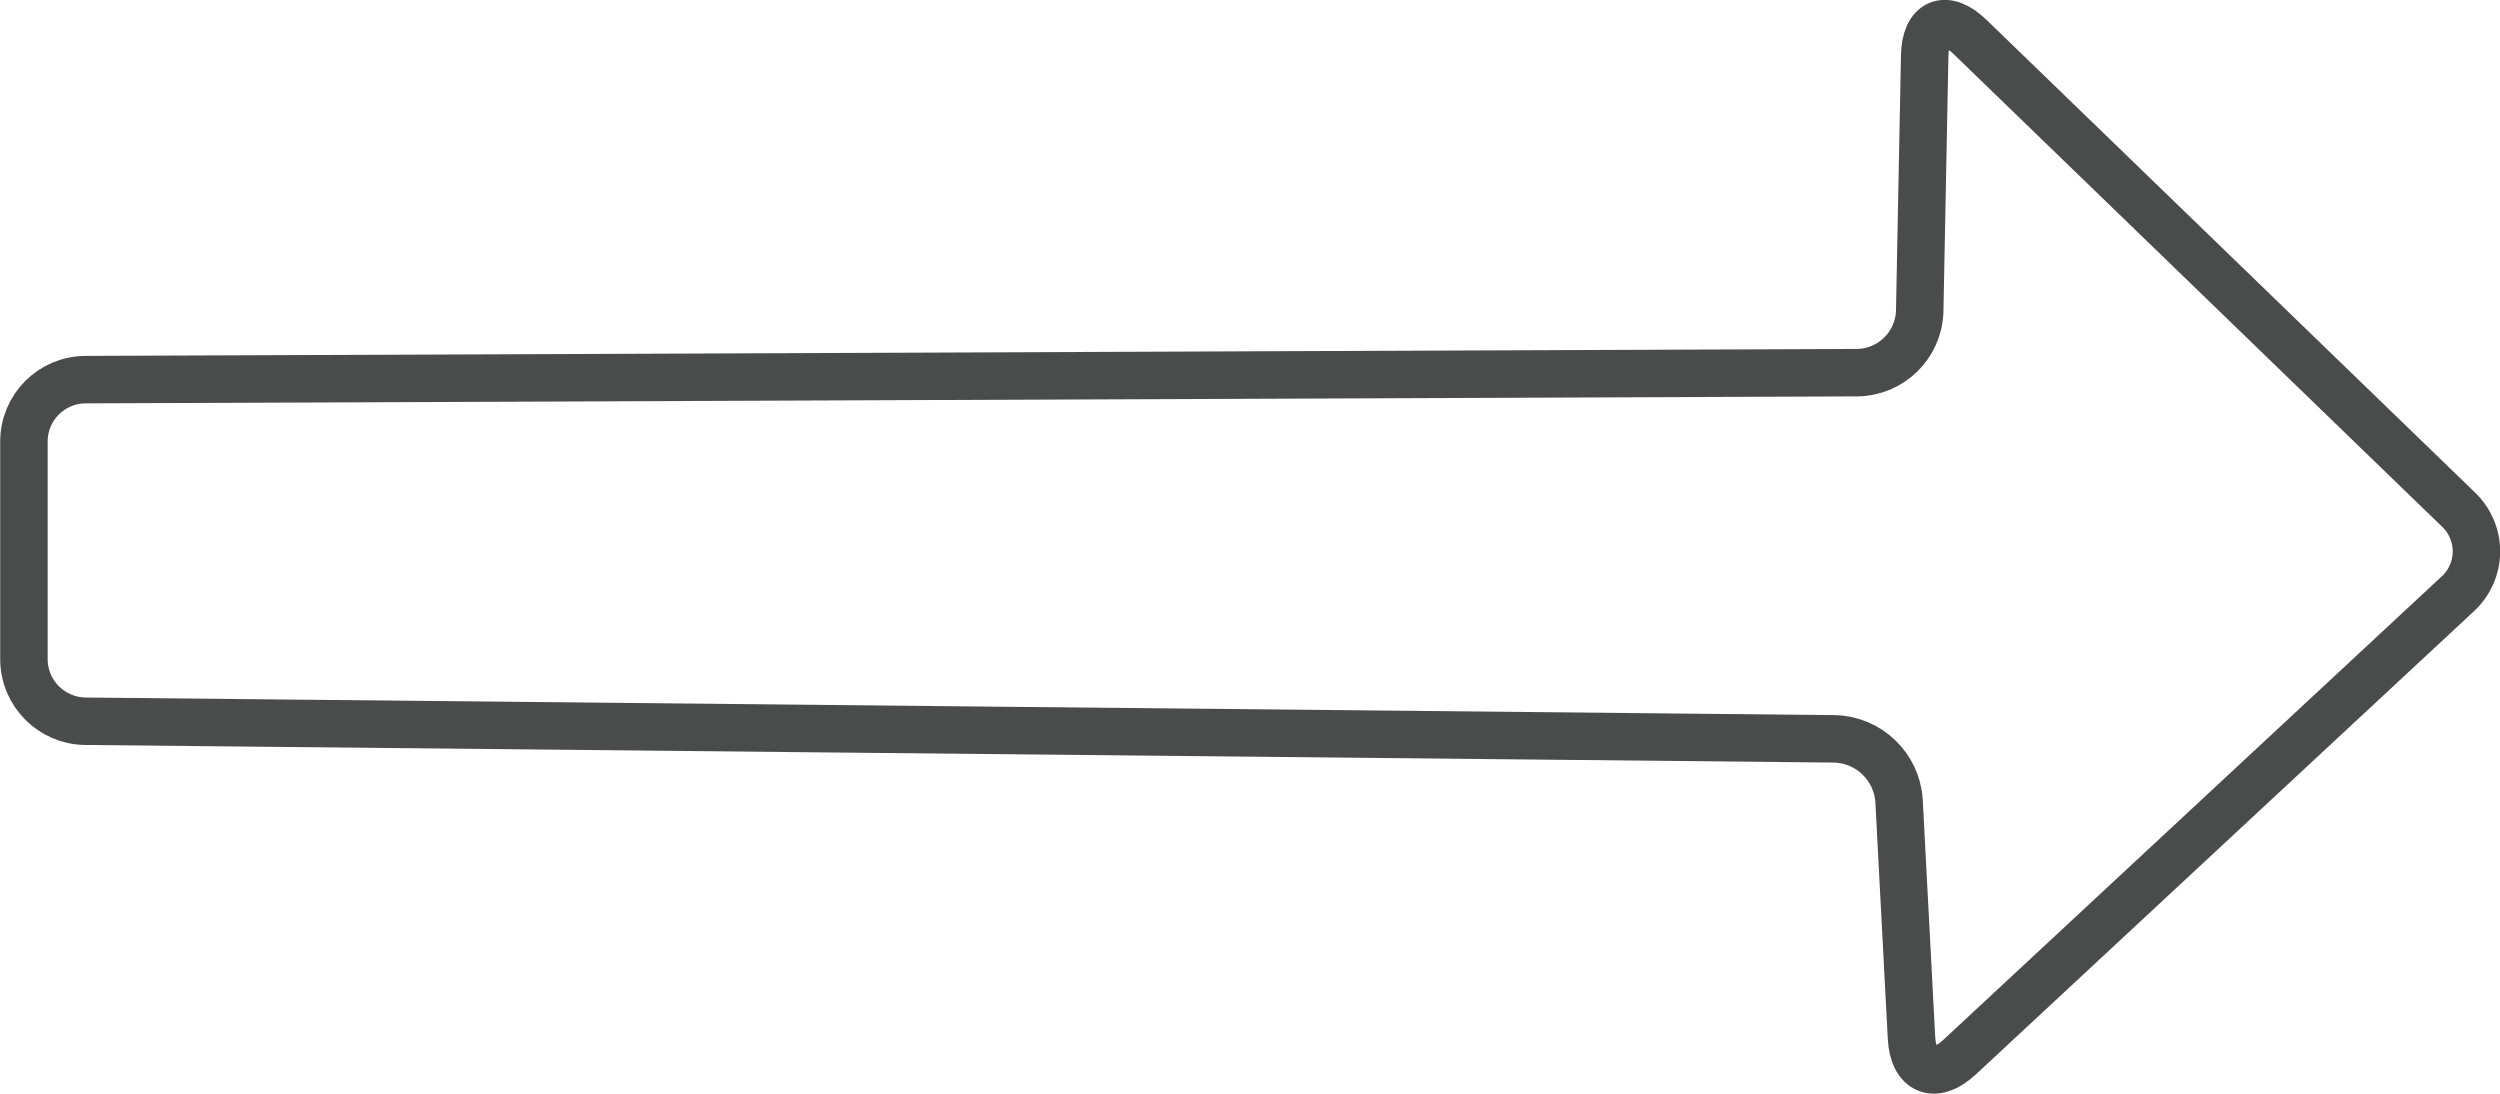
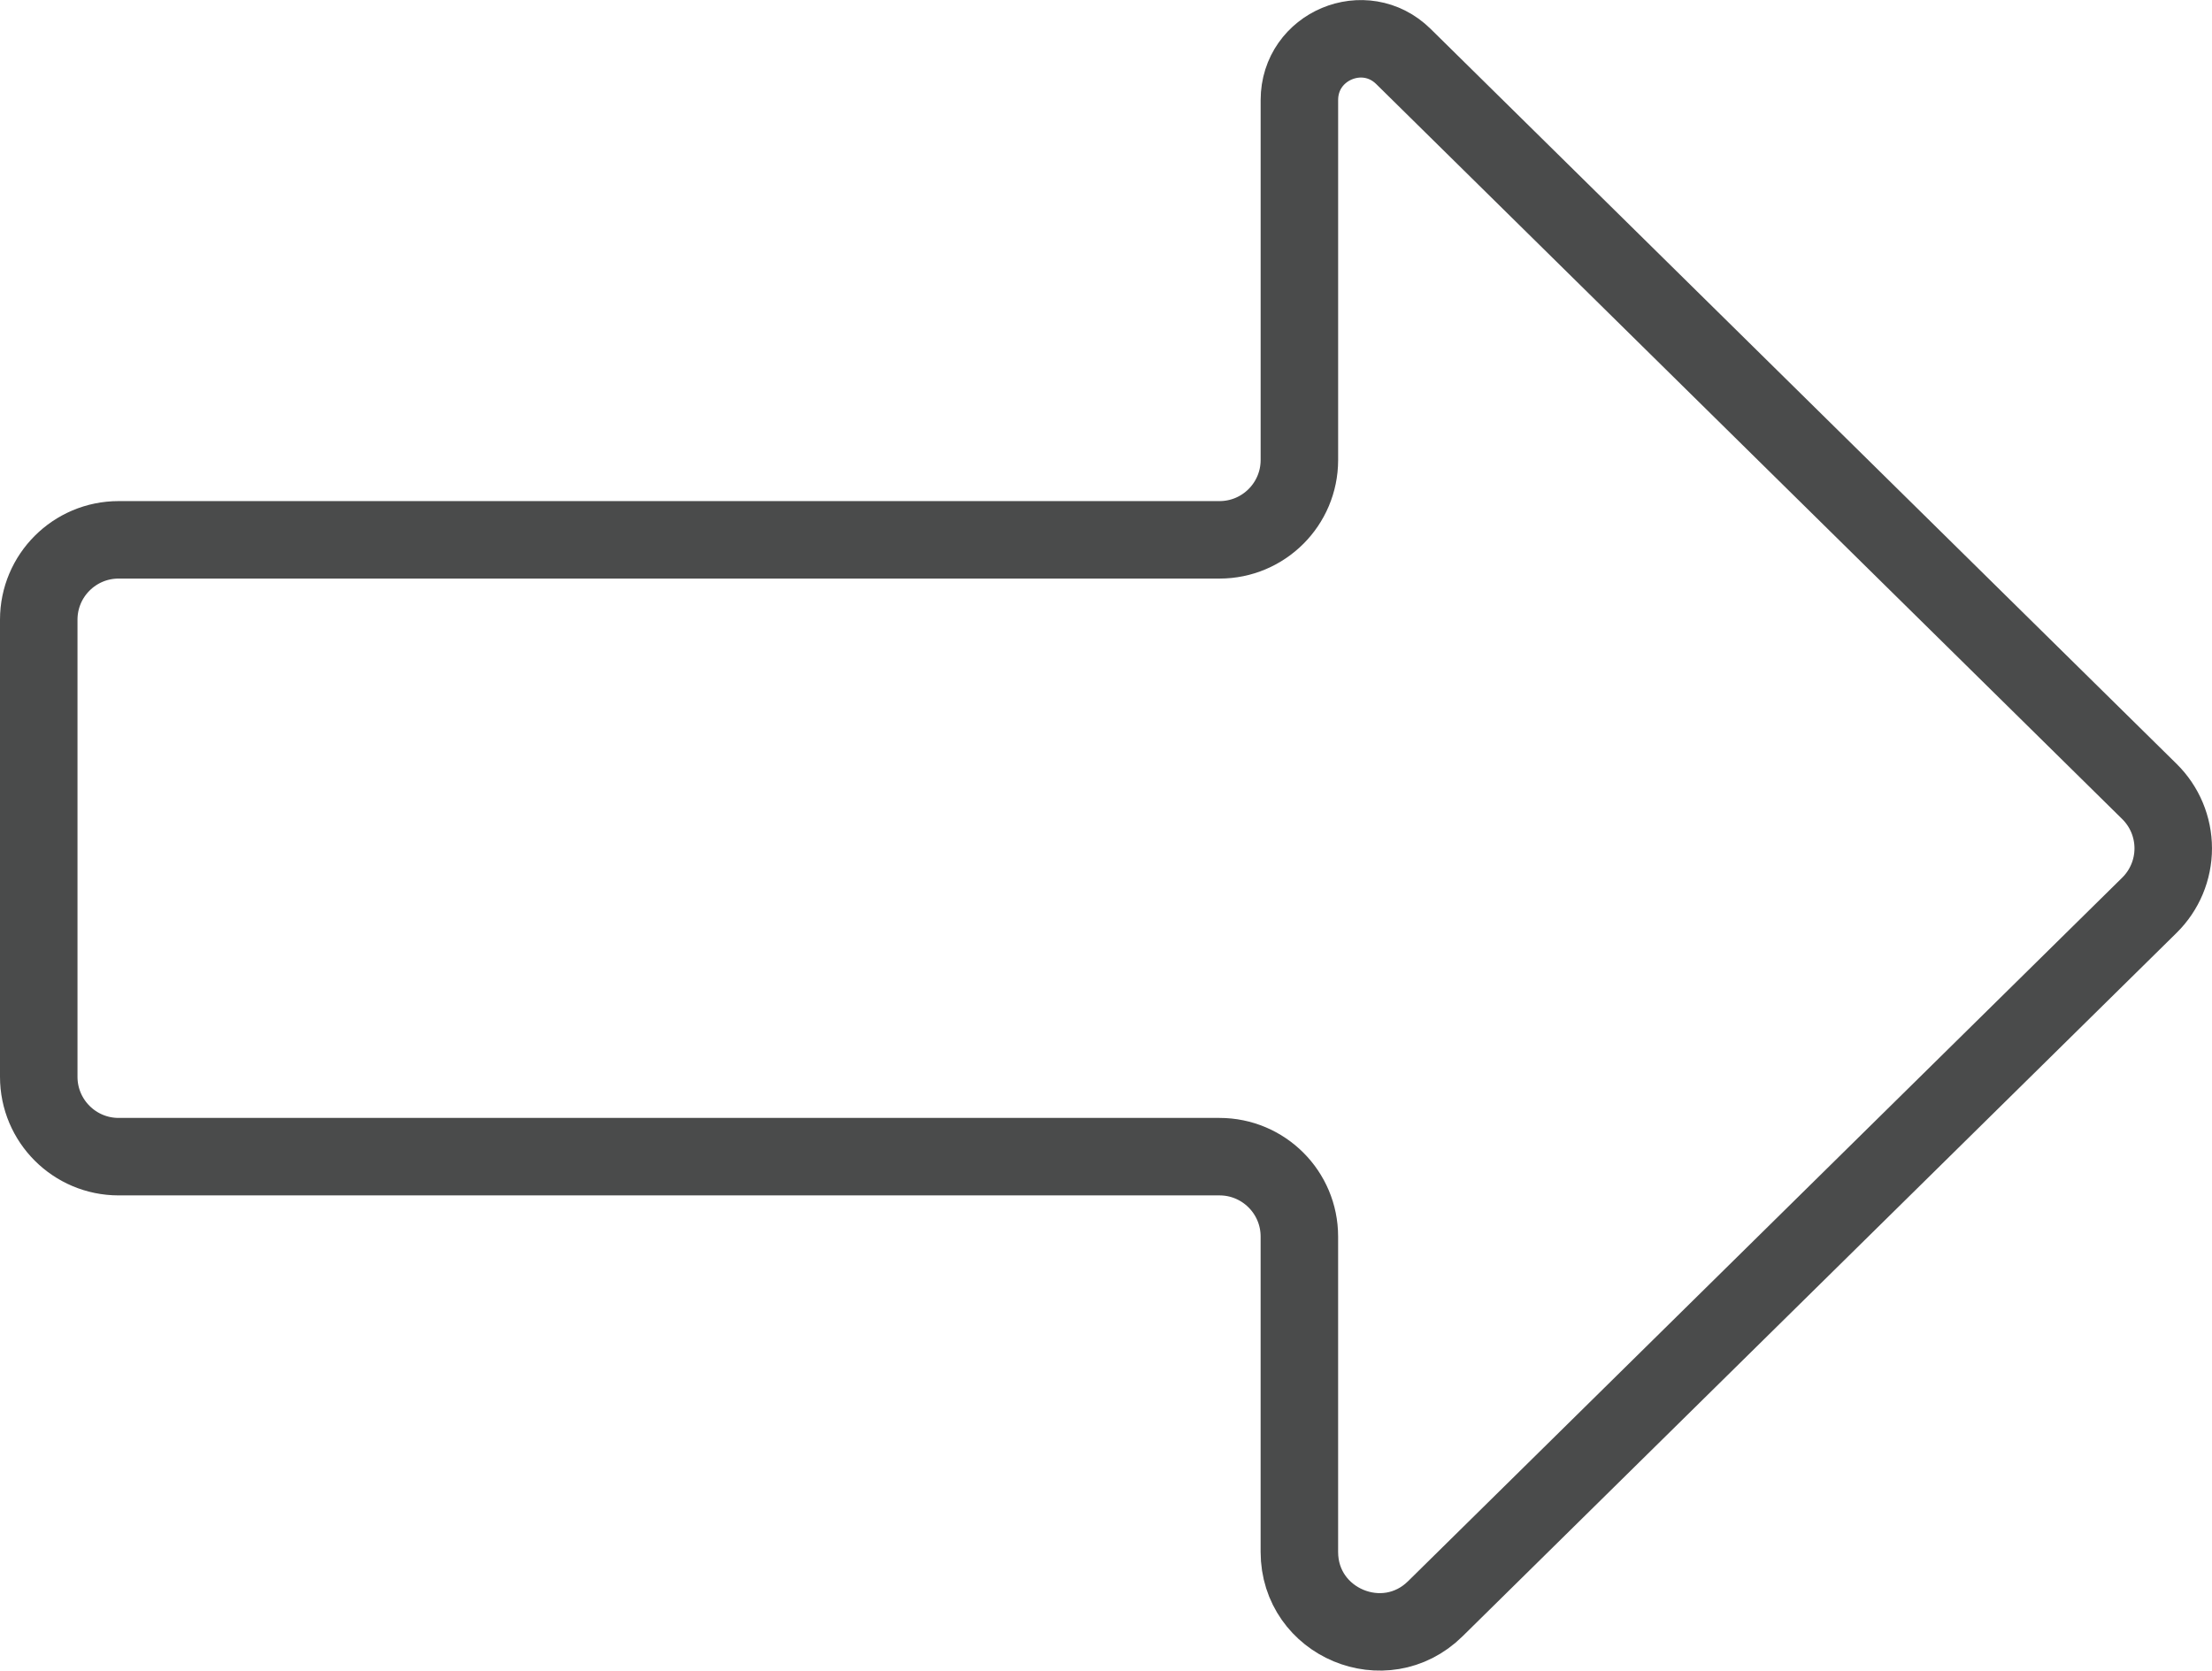
- <svg xmlns="http://www.w3.org/2000/svg" id="Layer_1" data-name="Layer 1" viewBox="0 0 1005.11 439.71">
+ <svg xmlns="http://www.w3.org/2000/svg" id="Layer_1" data-name="Layer 1" viewBox="0 0 999 754.62">
  <defs>
-     <style>.cls-1{fill:none;stroke:#4a4b4b;stroke-miterlimit:10;stroke-width:19.08px;}</style>
+     <style>.cls-1{fill:none;stroke:#4a4b4b;stroke-miterlimit:10;stroke-width:35px;}</style>
  </defs>
-   <path class="cls-1" d="M7429.74,7277.28a26.67,26.67,0,0,1,25.95,24.88l5,95.25c.7,13.54,9.41,17.07,19.34,7.83l200.22-186.18a23.21,23.21,0,0,0,.33-34l-196.37-190c-9.75-9.43-17.94-6-18.21,7.51l-2,102.72a25.46,25.46,0,0,1-25.15,24.76l-712.37,2.81a24.87,24.87,0,0,0-24.67,24.77v87.65a25,25,0,0,0,24.66,24.92Z" transform="translate(-6692.19 -6980.23)" />
+   <path class="cls-1" d="M7286.84,7030v-162.6c0-24.51,29.55-36.88,47-19.68l336.89,332a36.07,36.07,0,0,1,0,51.4l-322.5,317.79c-22.8,22.47-61.4,6.31-61.4-25.7V7380.77a36.08,36.08,0,0,0-36.08-36.08H6753.58a36.08,36.08,0,0,1-36.08-36.08V7102.13a36.08,36.08,0,0,1,36.08-36.08h497.18A36.08,36.08,0,0,0,7286.84,7030Z" transform="translate(-6700 -6822.19)" />
</svg>
